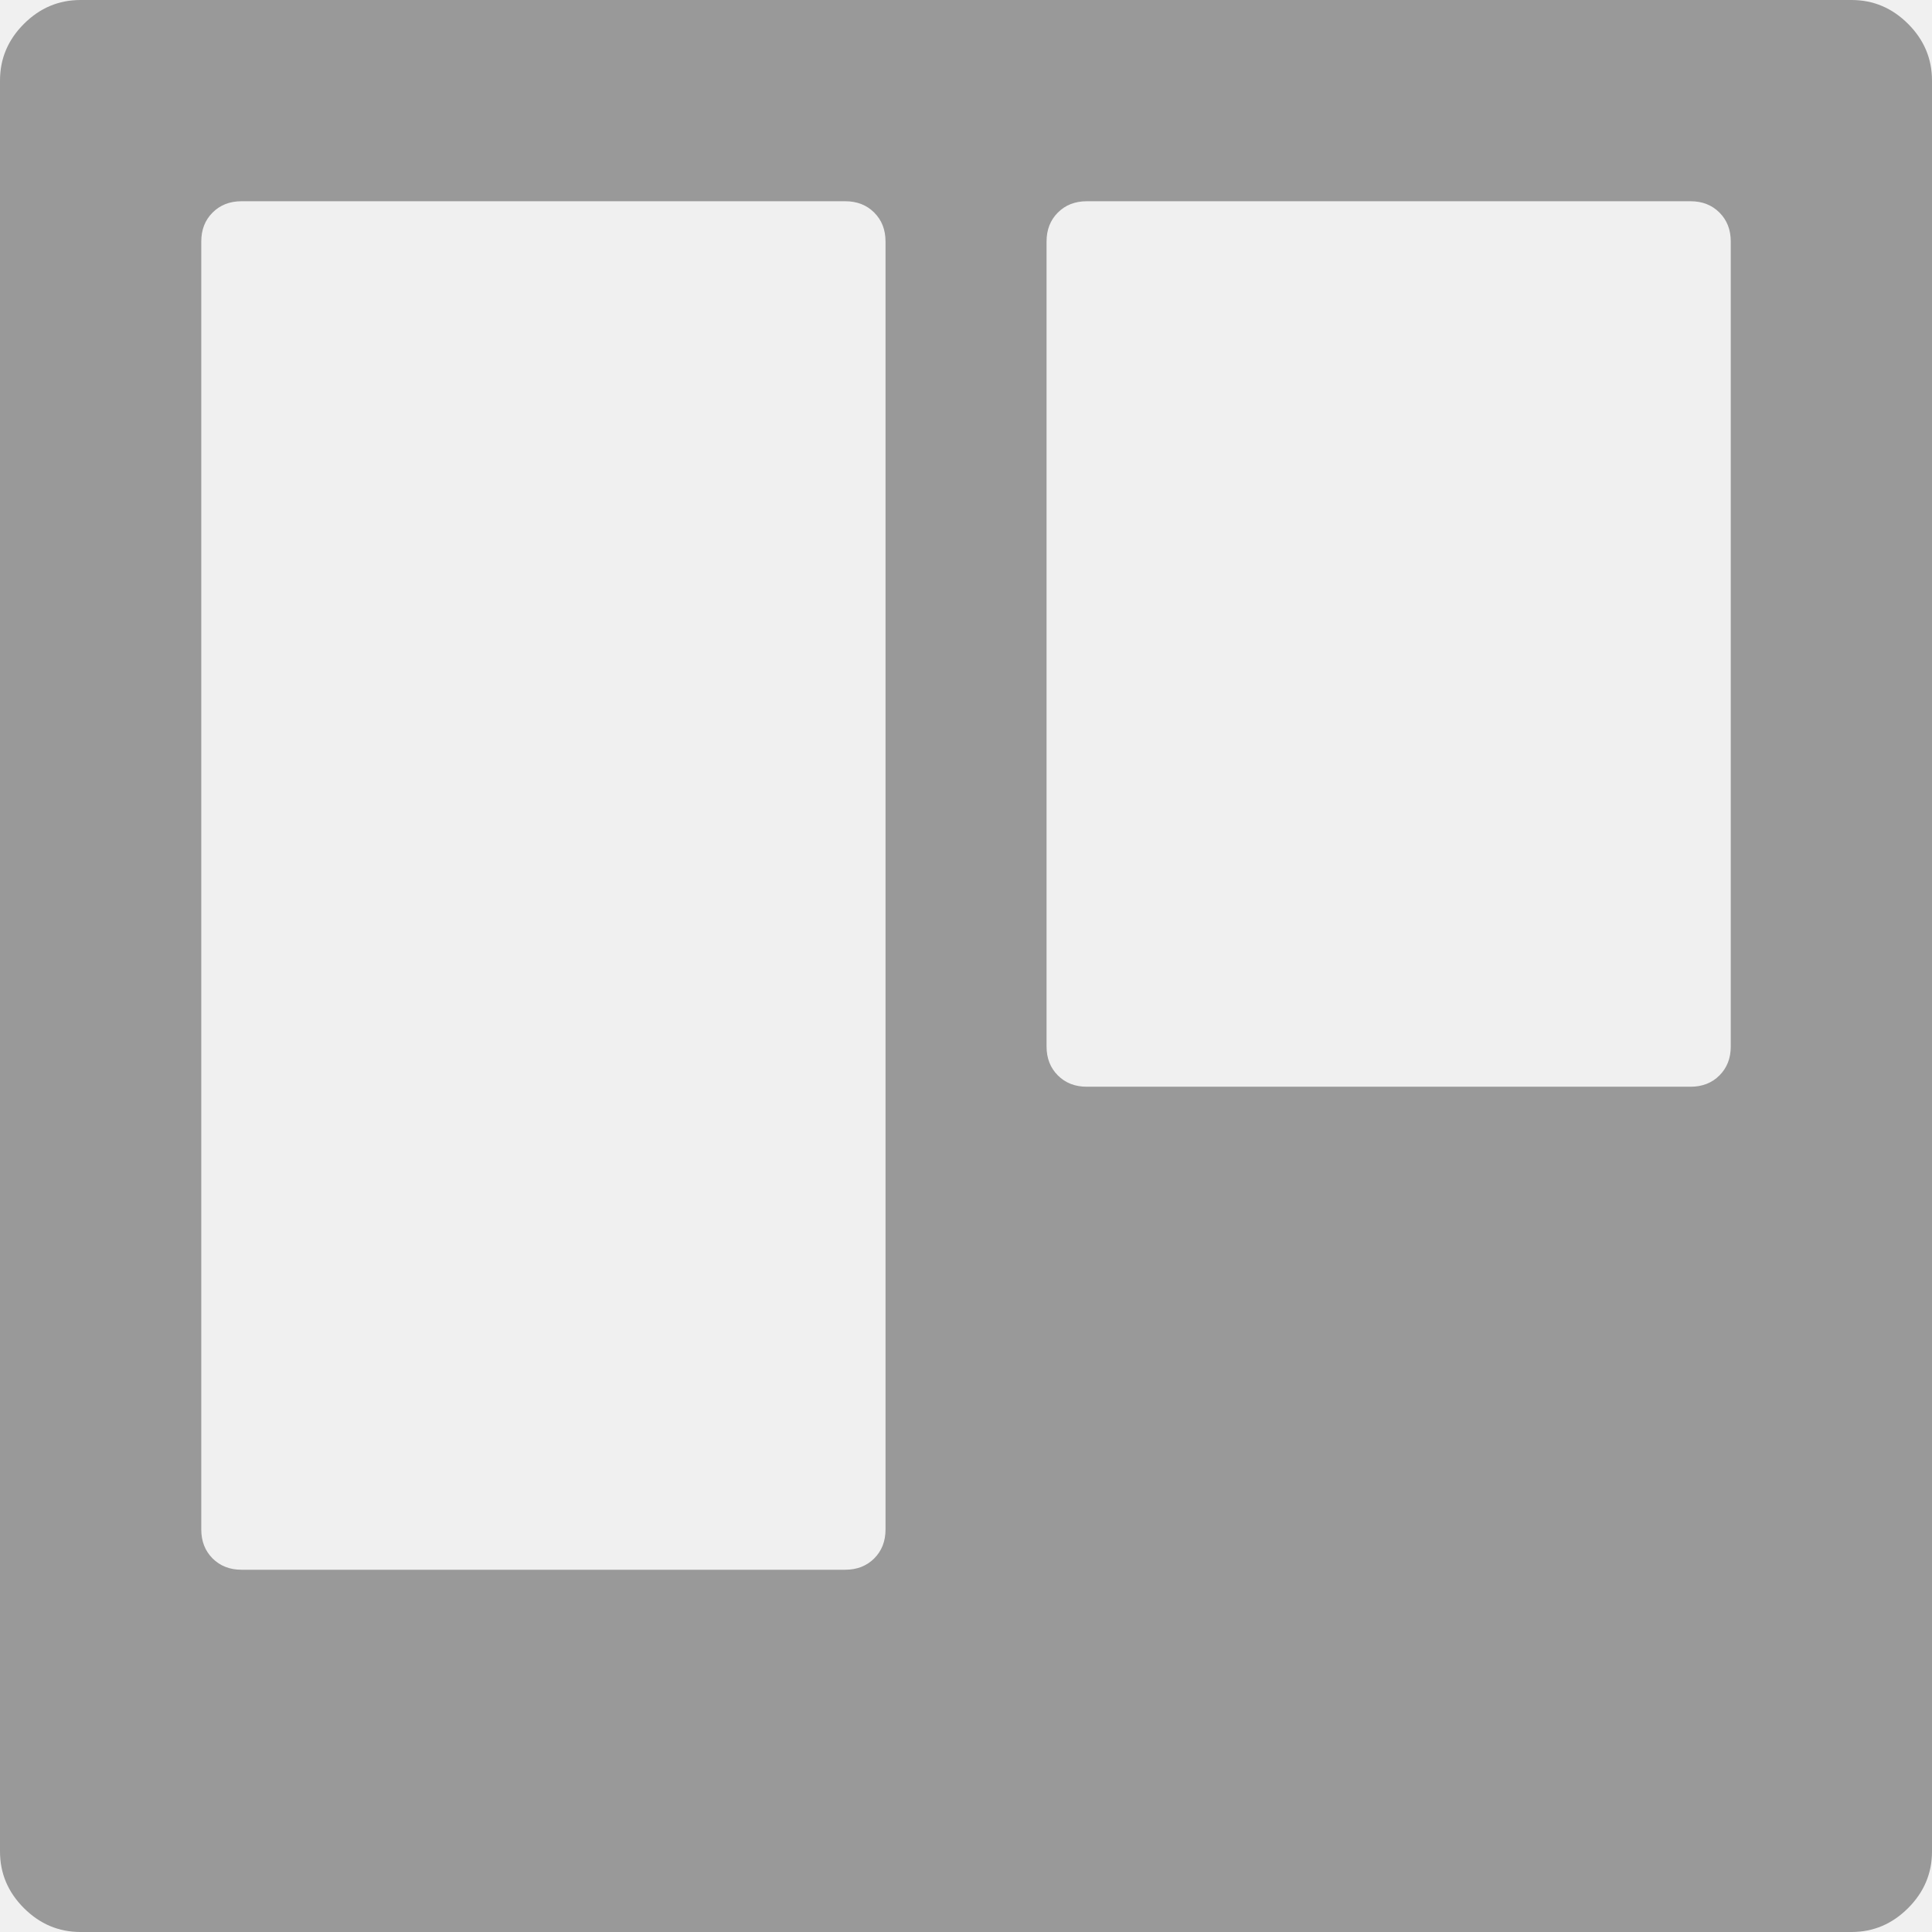
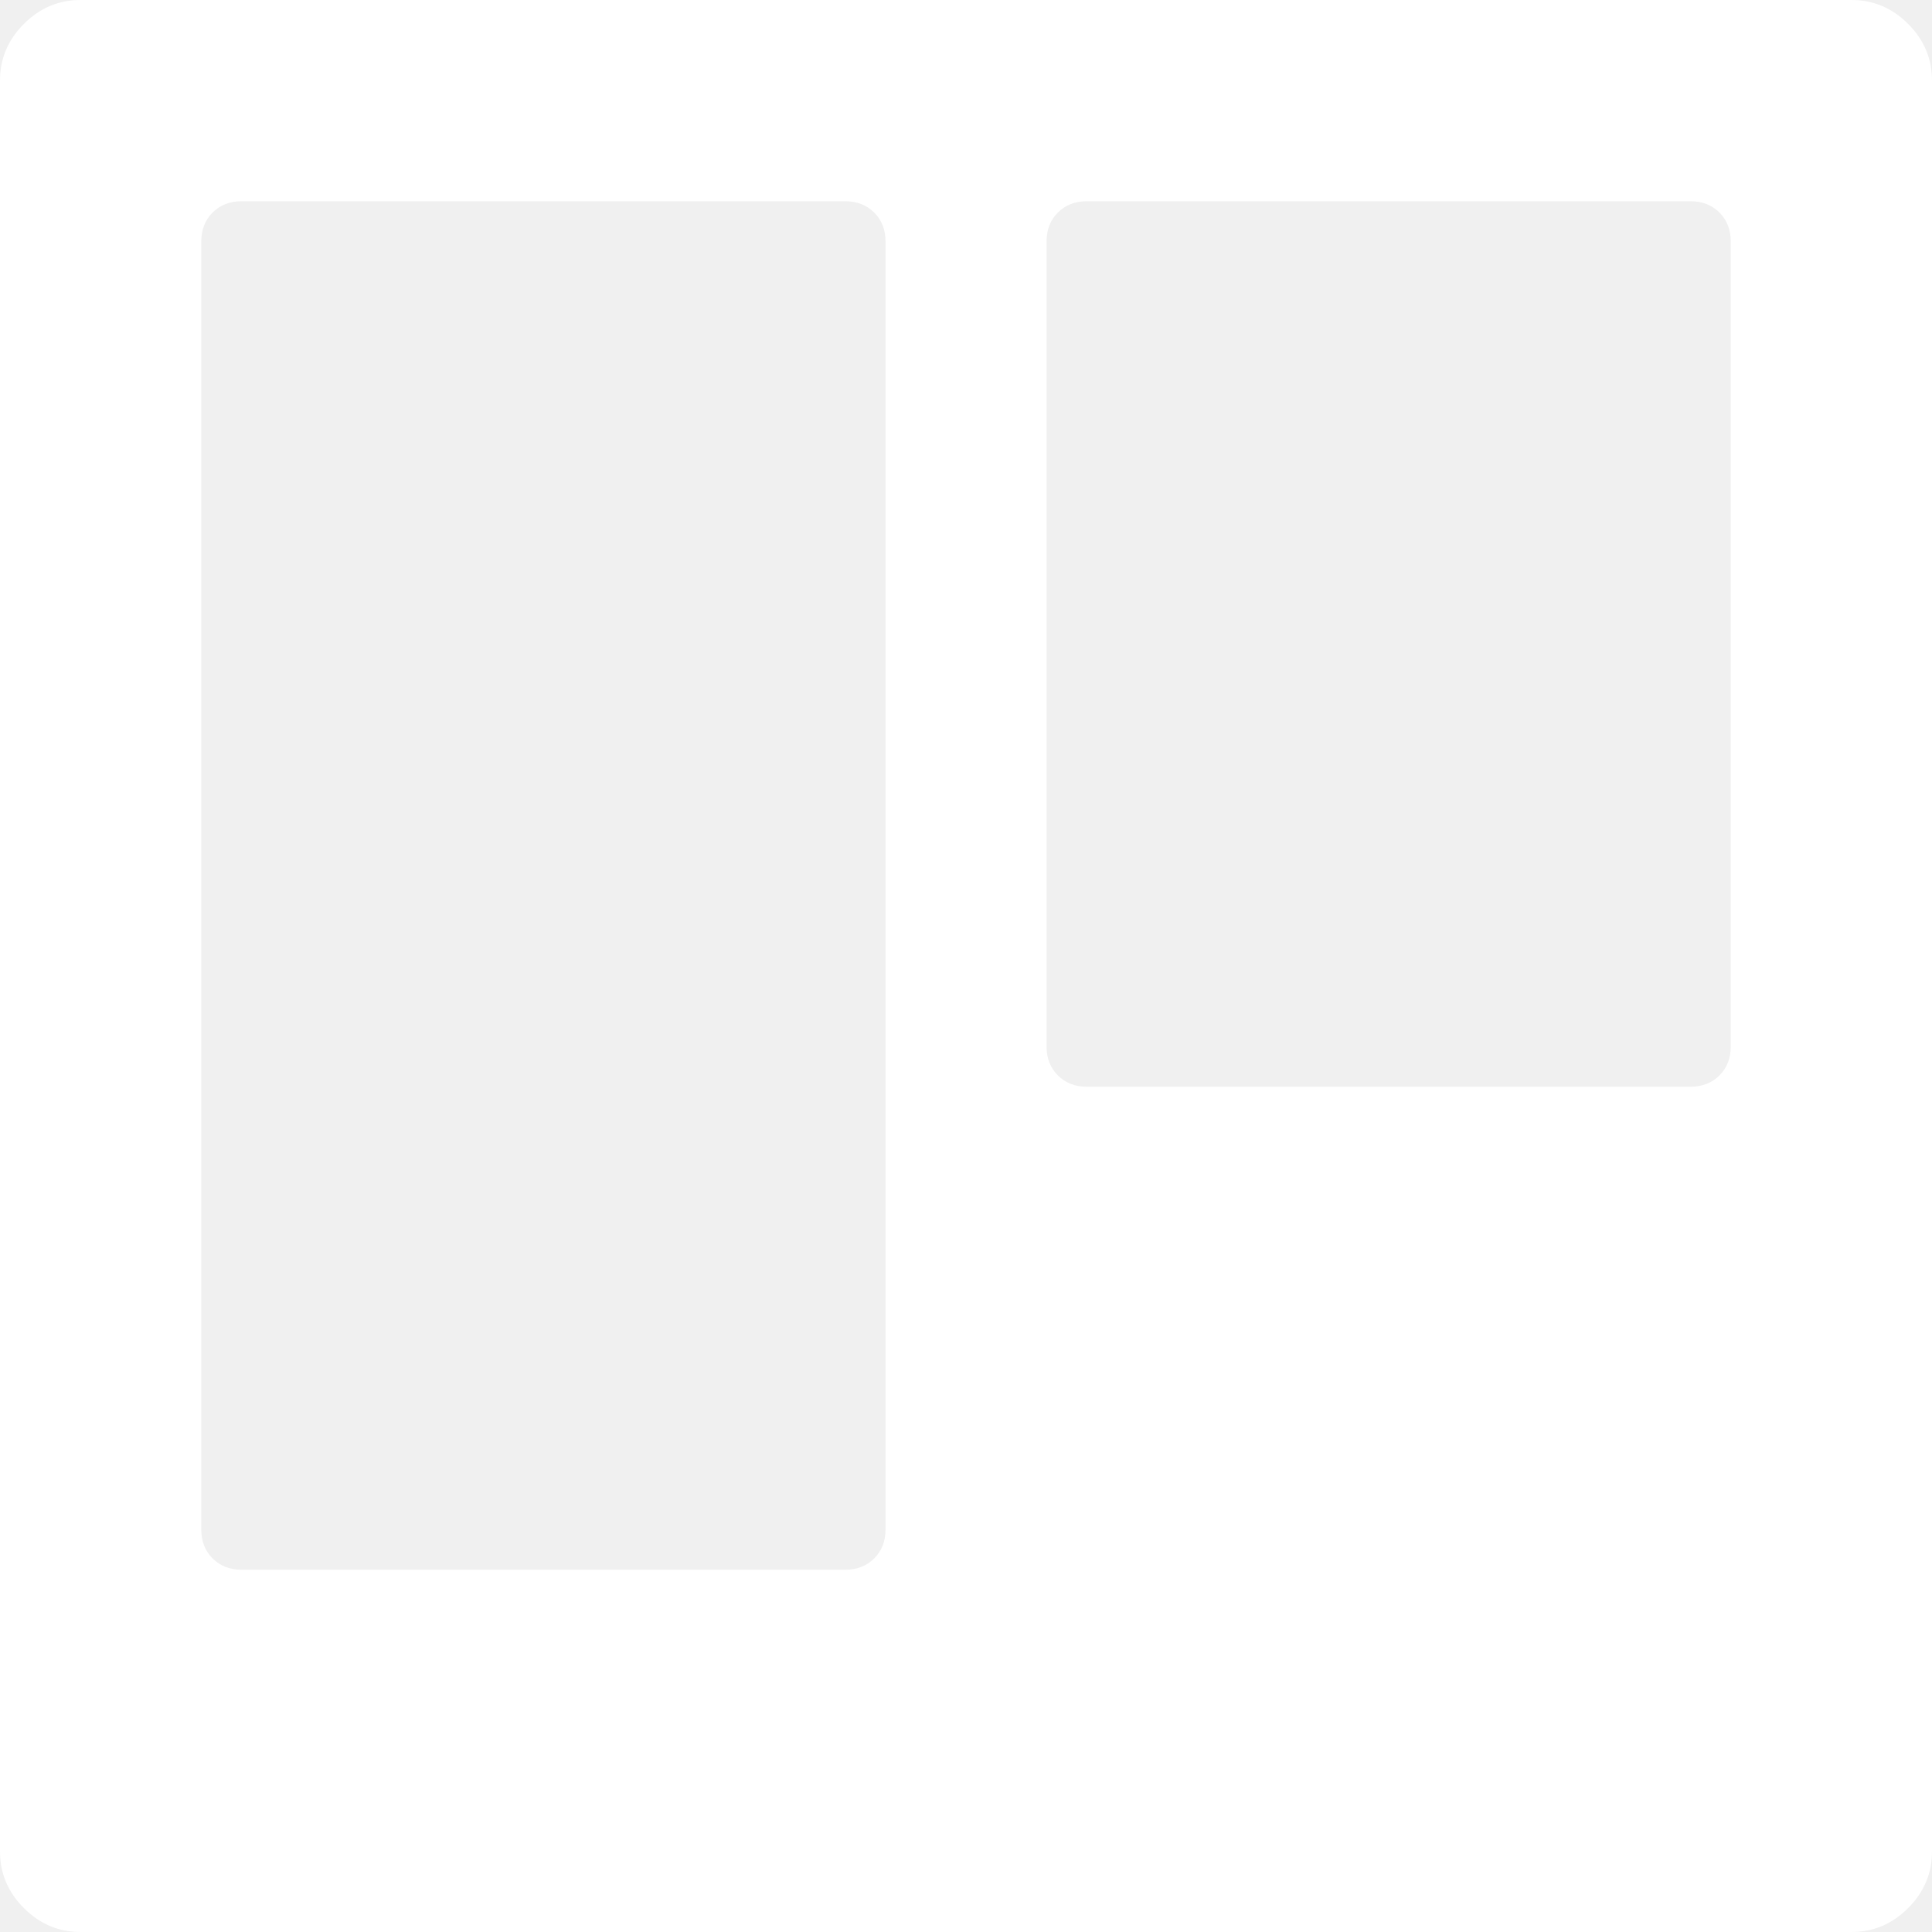
<svg xmlns="http://www.w3.org/2000/svg" version="1.1" id="Capa_1" x="0px" y="0px" width="438.536px" height="438.536px" viewBox="0 0 438.536 438.536" style="enable-background:new 0 0 438.536 438.536;" xml:space="preserve">
  <g>
-     <path style="fill: #999999;" d="M433.113,5.424C429.496,1.807,425.215,0,420.267,0H18.276C13.324,0,9.041,1.807,5.425,5.424   C1.808,9.04,0.001,13.322,0.001,18.271v401.991c0,4.948,1.807,9.233,5.424,12.847c3.619,3.617,7.902,5.428,12.851,5.428h401.991   c4.948,0,9.229-1.811,12.847-5.428c3.614-3.613,5.421-7.898,5.421-12.847V18.271C438.534,13.319,436.73,9.04,433.113,5.424z    M201,347.172c0,2.669-0.855,4.853-2.568,6.57c-1.714,1.707-3.904,2.566-6.567,2.566H54.821c-2.666,0-4.853-0.859-6.567-2.566   c-1.709-1.718-2.568-3.901-2.568-6.57V54.813c0-2.666,0.855-4.853,2.568-6.565c1.714-1.711,3.901-2.57,6.567-2.57h137.044   c2.663,0,4.853,0.859,6.567,2.57c1.713,1.712,2.568,3.899,2.568,6.565V347.172z M392.858,237.539c0,2.666-0.855,4.856-2.566,6.563   c-1.711,1.718-3.901,2.57-6.563,2.57H246.691c-2.677,0-4.859-0.853-6.571-2.57c-1.711-1.707-2.566-3.897-2.566-6.563V54.813   c0-2.666,0.855-4.853,2.566-6.565c1.712-1.711,3.895-2.57,6.571-2.57h137.037c2.662,0,4.853,0.859,6.563,2.57   c1.711,1.712,2.566,3.899,2.566,6.565V237.539z" />
+     <path style="fill: #FFFFFF;" d="M433.113,5.424C429.496,1.807,425.215,0,420.267,0H18.276C13.324,0,9.041,1.807,5.425,5.424   C1.808,9.04,0.001,13.322,0.001,18.271v401.991c0,4.948,1.807,9.233,5.424,12.847c3.619,3.617,7.902,5.428,12.851,5.428h401.991   c4.948,0,9.229-1.811,12.847-5.428c3.614-3.613,5.421-7.898,5.421-12.847V18.271C438.534,13.319,436.73,9.04,433.113,5.424z    M201,347.172c0,2.669-0.855,4.853-2.568,6.57c-1.714,1.707-3.904,2.566-6.567,2.566H54.821c-2.666,0-4.853-0.859-6.567-2.566   c-1.709-1.718-2.568-3.901-2.568-6.57V54.813c0-2.666,0.855-4.853,2.568-6.565c1.714-1.711,3.901-2.57,6.567-2.57h137.044   c2.663,0,4.853,0.859,6.567,2.57c1.713,1.712,2.568,3.899,2.568,6.565V347.172z M392.858,237.539c0,2.666-0.855,4.856-2.566,6.563   c-1.711,1.718-3.901,2.57-6.563,2.57H246.691c-2.677,0-4.859-0.853-6.571-2.57c-1.711-1.707-2.566-3.897-2.566-6.563V54.813   c0-2.666,0.855-4.853,2.566-6.565c1.712-1.711,3.895-2.57,6.571-2.57h137.037c2.662,0,4.853,0.859,6.563,2.57   c1.711,1.712,2.566,3.899,2.566,6.565V237.539z" />
  </g>
  <g>
</g>
  <g>
</g>
  <g>
</g>
  <g>
</g>
  <g>
</g>
  <g>
</g>
  <g>
</g>
  <g>
</g>
  <g>
</g>
  <g>
</g>
  <g>
</g>
  <g>
</g>
  <g>
</g>
  <g>
</g>
  <g>
</g>
</svg>
